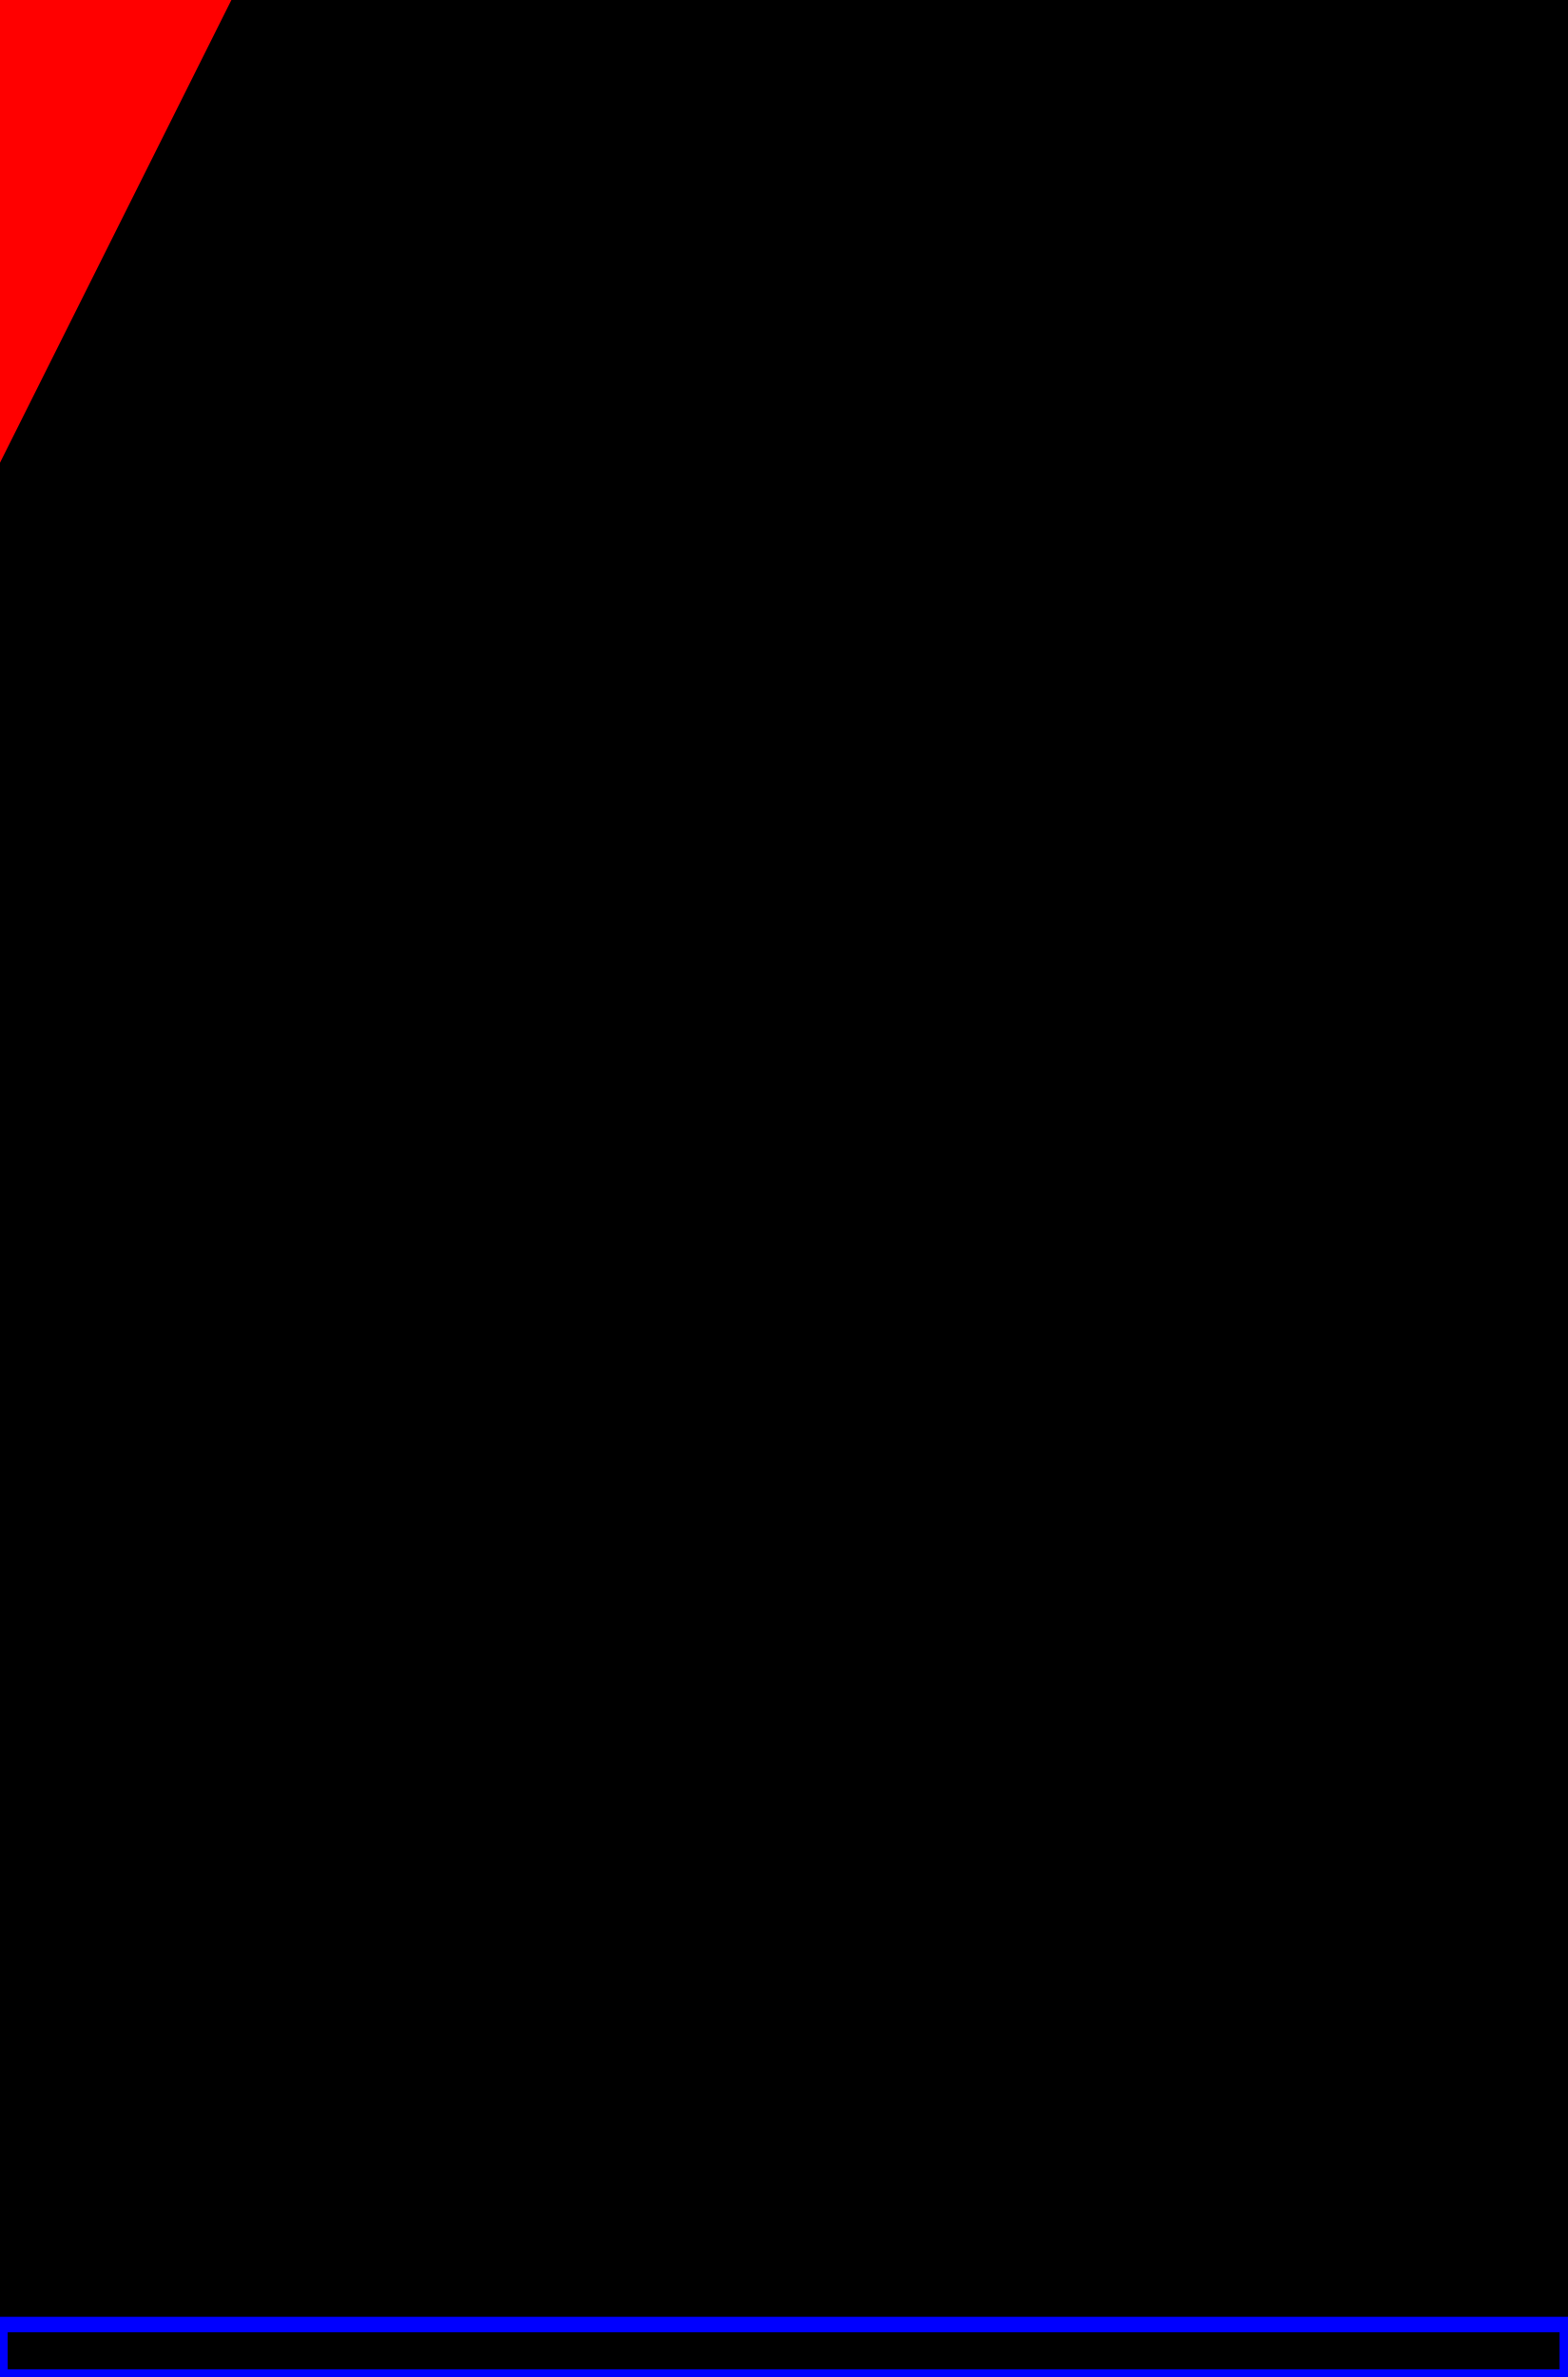
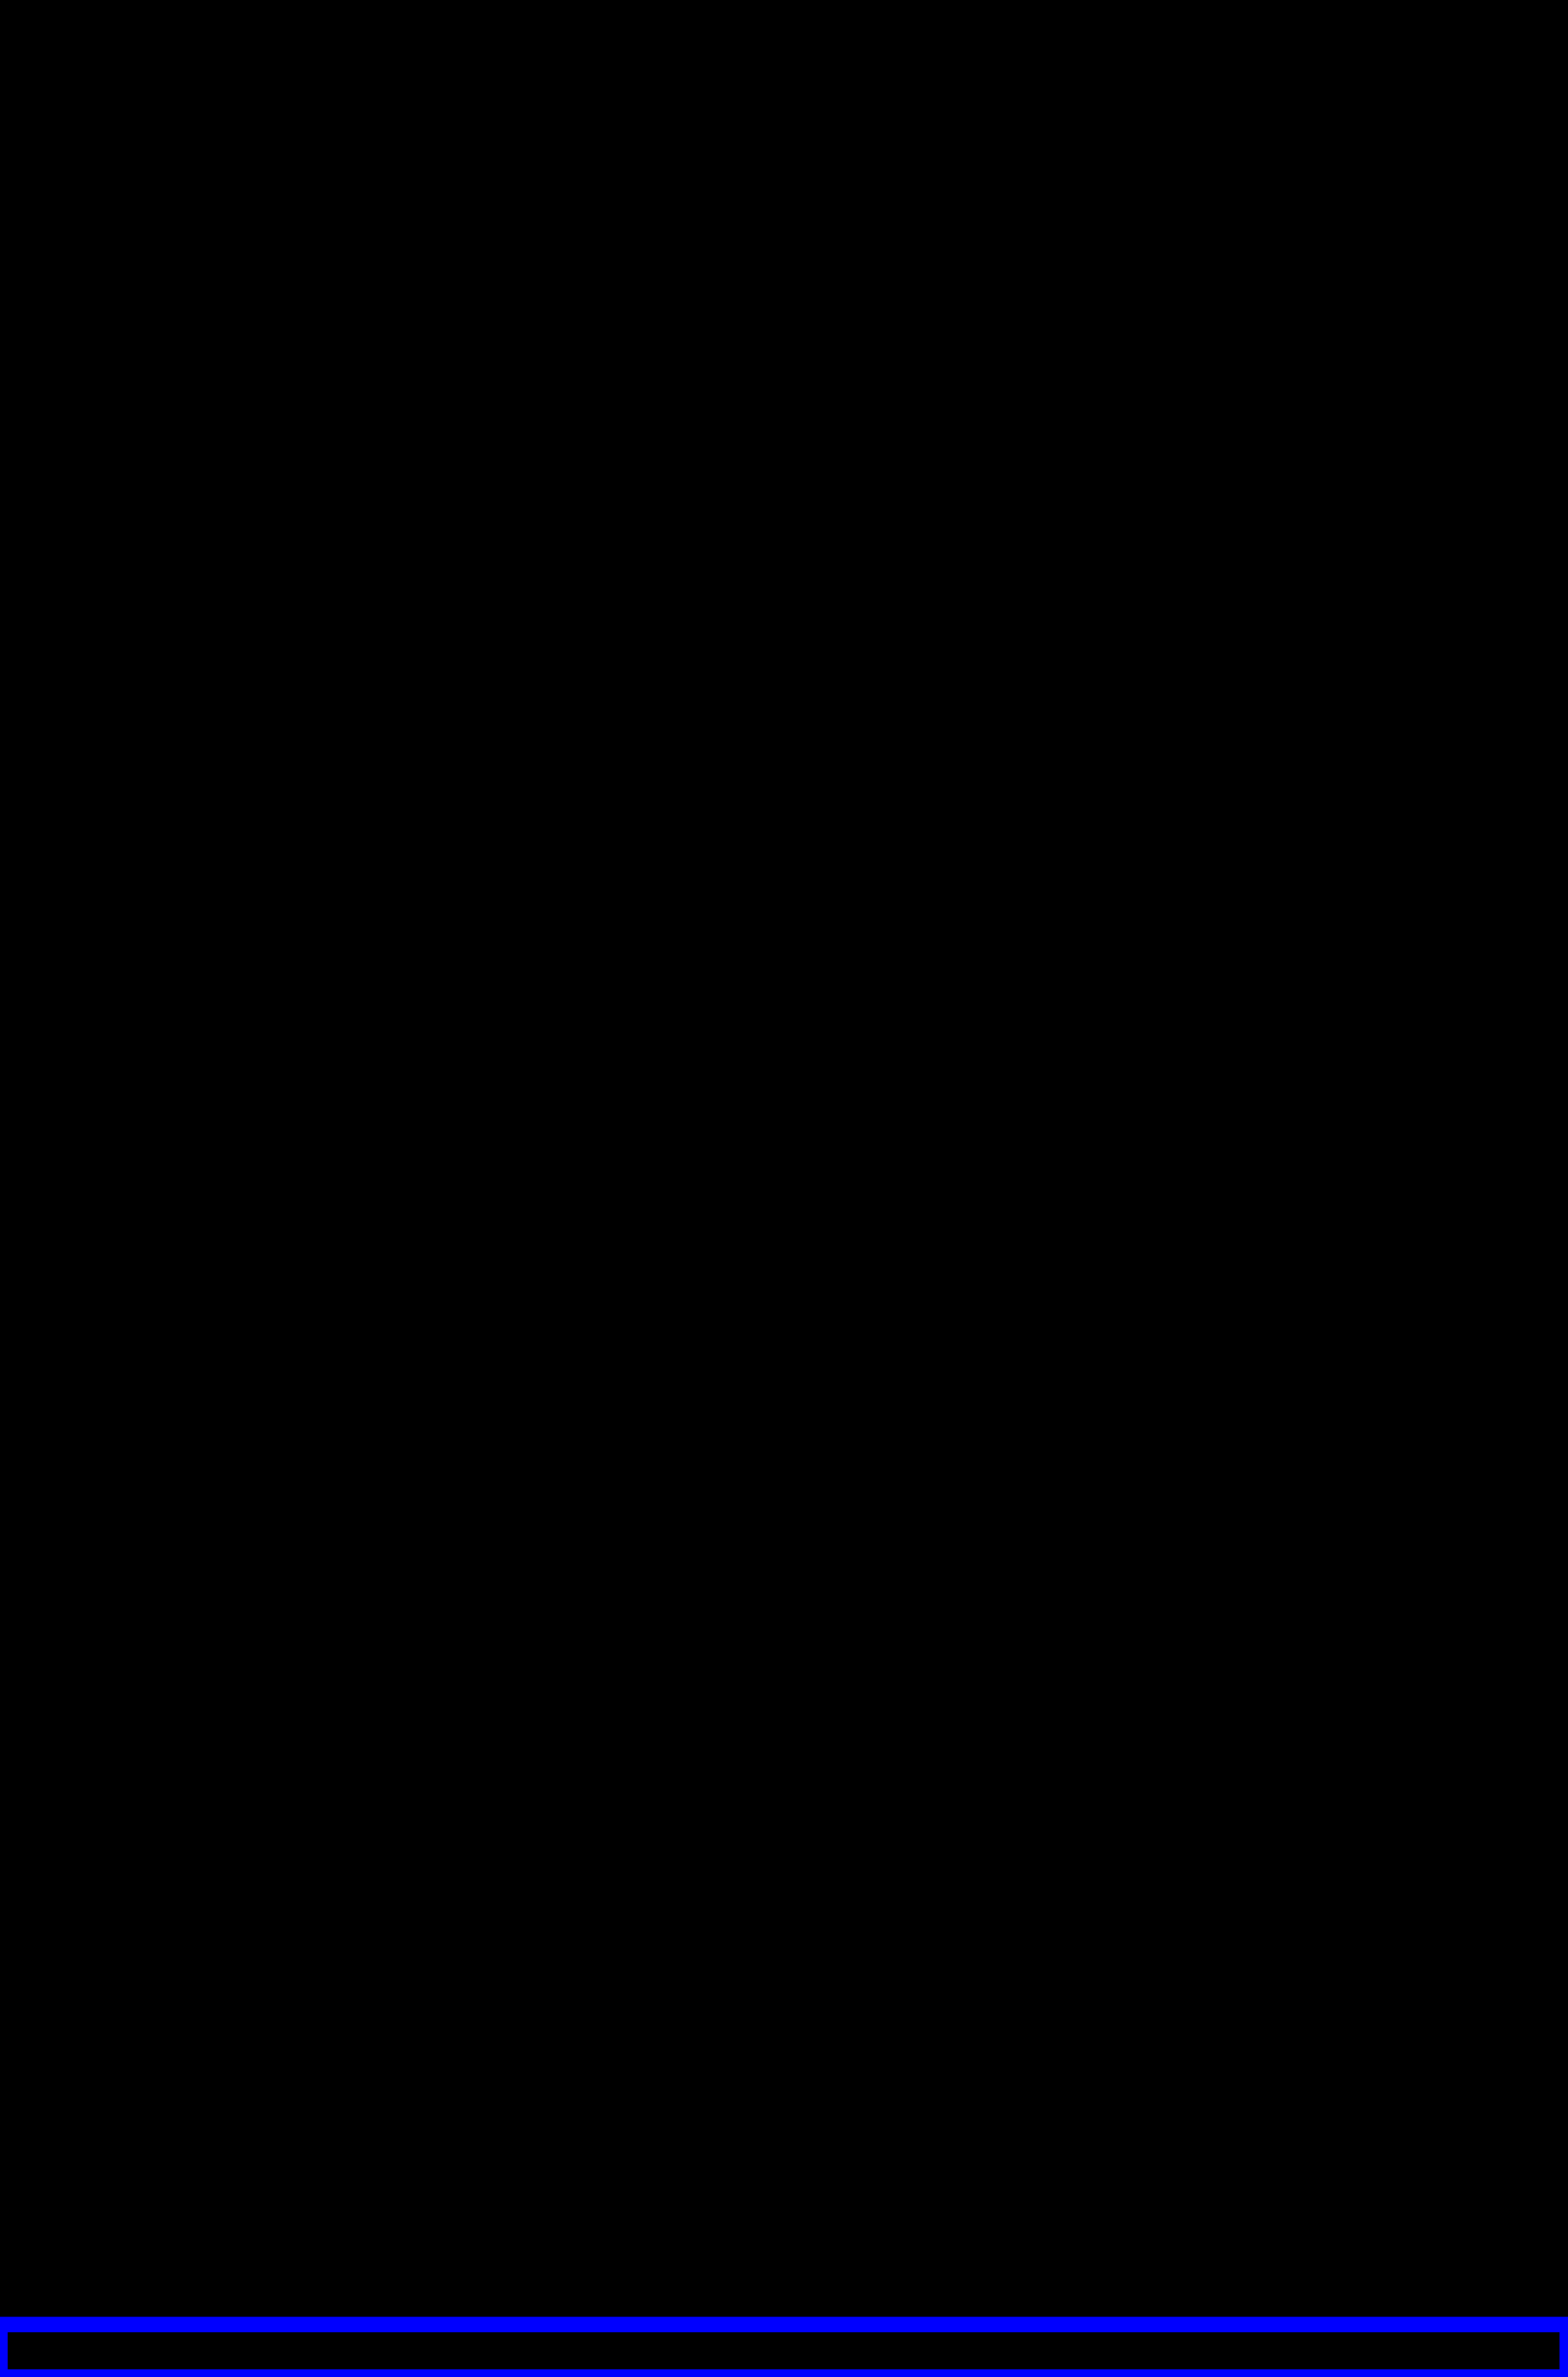
<svg xmlns="http://www.w3.org/2000/svg" xmlns:ns1="http://www.shapertools.com/namespaces/shaper" viewBox="-50.8 -77.901 101.6 154.101" width="101.6mm" height="154.101mm">
  <g transform="rotate(180 0 -0.8507)">
    <path d="M -50.8 76.2 L 50.8 76.2 L 50.8 -74.499 L 50.8 -76.2 L -50.8 -76.2 L -50.8 -74.499 L -50.8 76.2 Z " fill="black" stroke="black" stroke-width="1" ns1:cutType="outside" />
    <path d="M 50.8 -77.901 L 50.8 -76.2 L -50.8 -76.2 L -50.8 -77.901 L 50.8 -77.901 Z " fill="black" stroke="black" stroke-width="1" ns1:cutType="outside" />
    <path d="M 50.8 -74.499 L -50.8 -74.499 L -50.8 -77.901 L 50.8 -77.901 L 50.8 -74.499 Z " fill="none" stroke="blue" stroke-width="1" ns1:cutType="guide" />
-     <path d="M 50.8 76.2 L 35.8 76.2 L 50.8 46.2 L 50.8 76.2 Z " fill="red" stroke="none" />
  </g>
</svg>
